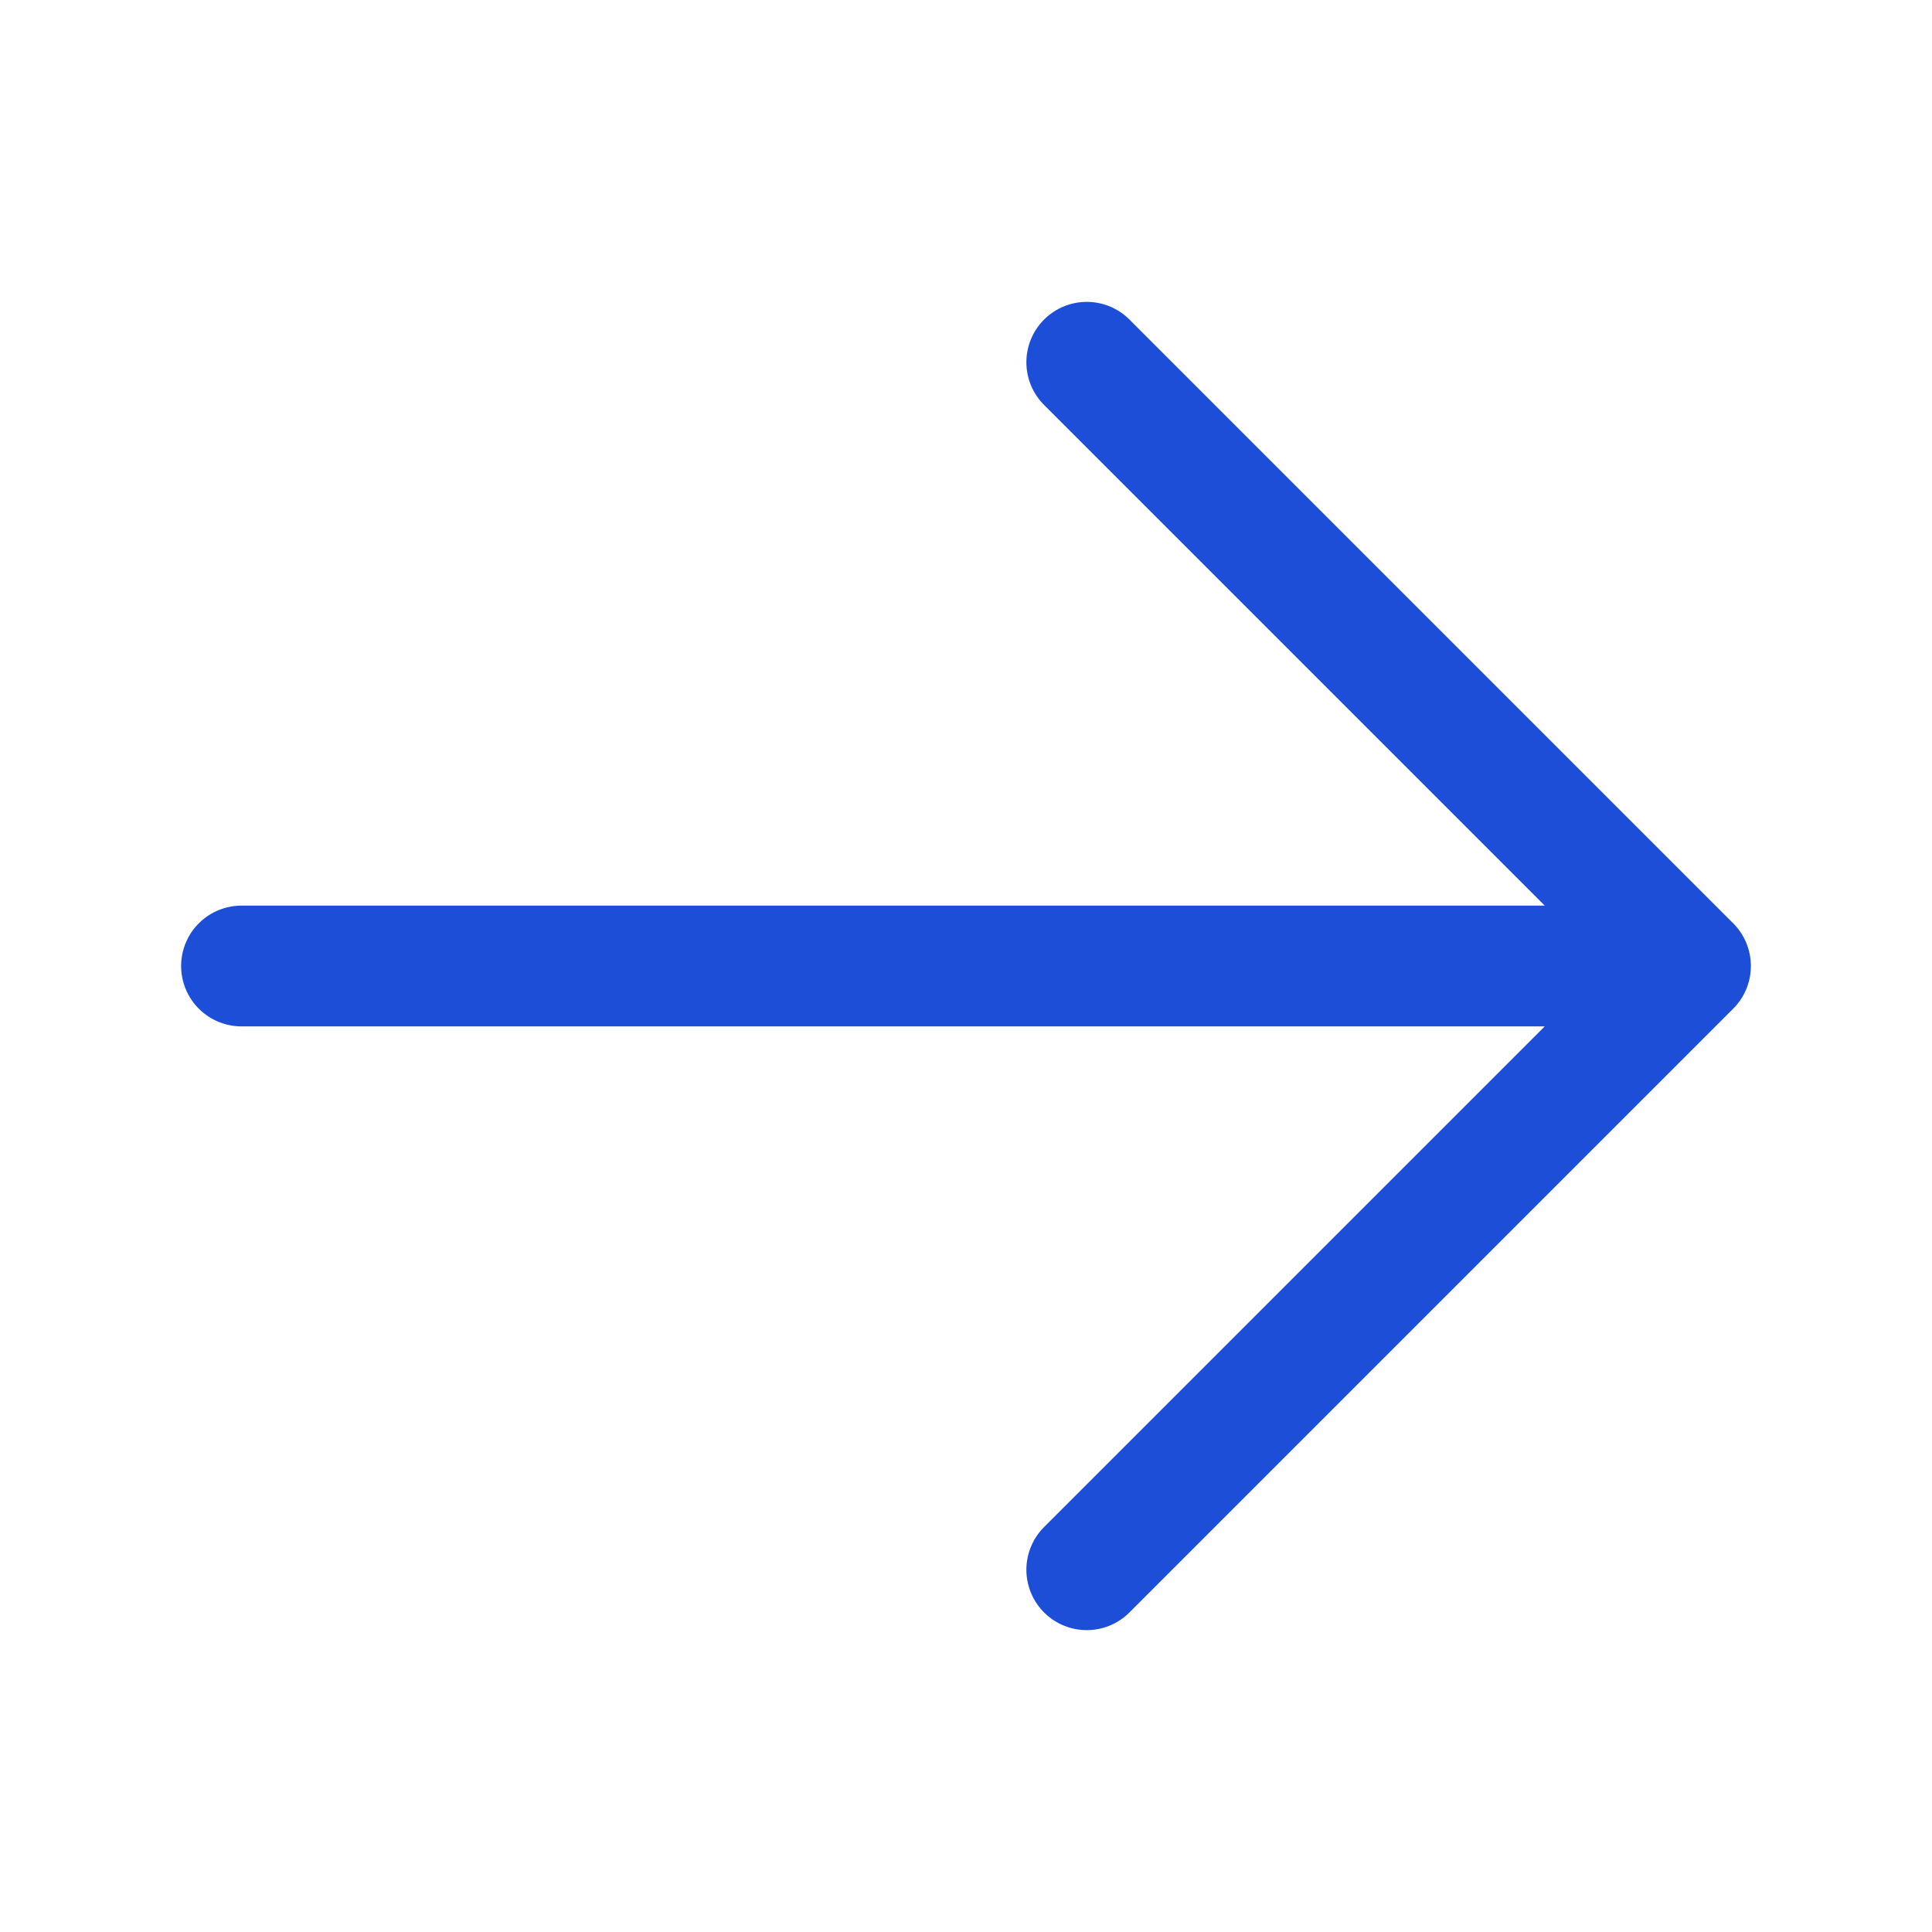
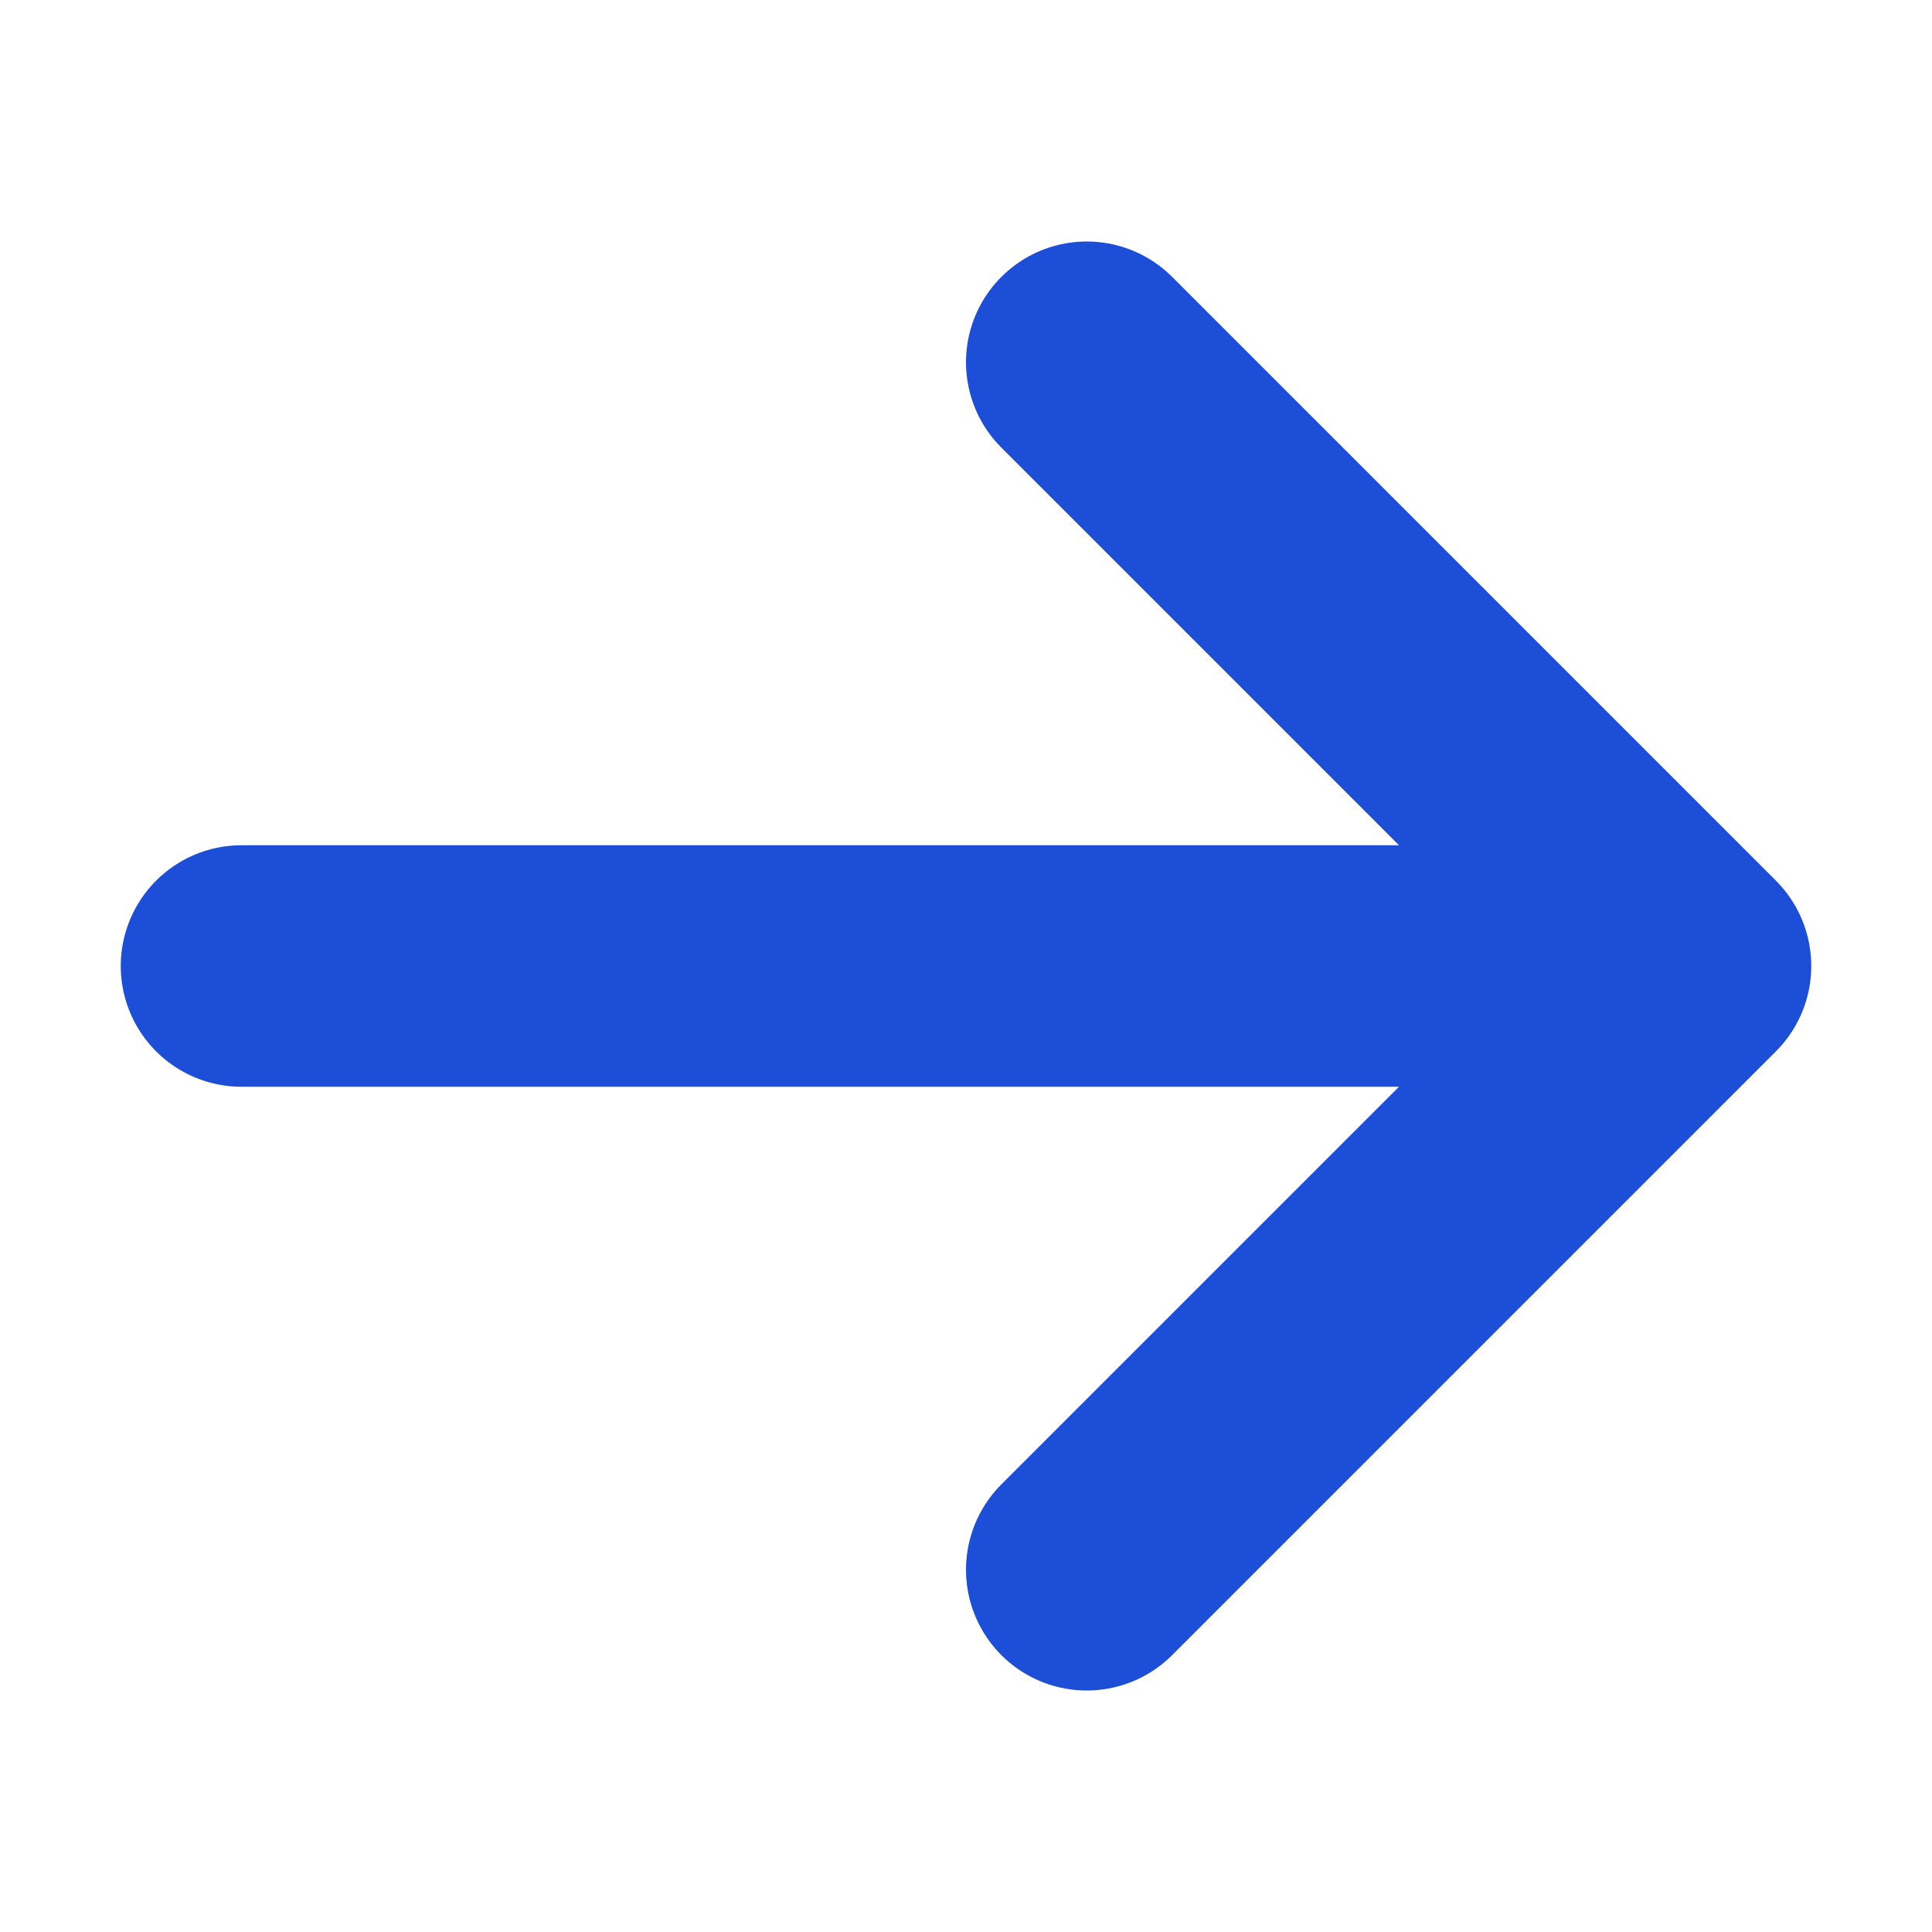
- <svg xmlns="http://www.w3.org/2000/svg" fill="none" viewBox="0 0 24 24" stroke-width="1.5" stroke="#1D4ED8" class="w-6 h-6" id="arrow-right">
+ <svg xmlns="http://www.w3.org/2000/svg" fill="none" viewBox="0 0 24 24" stroke-width="3" stroke="#1D4ED8" class="w-6 h-6" id="arrow-right">
  <path stroke-linecap="round" stroke-linejoin="round" d="M13.5 4.5L21 12m0 0l-7.5 7.5M21 12H3" />
</svg>
